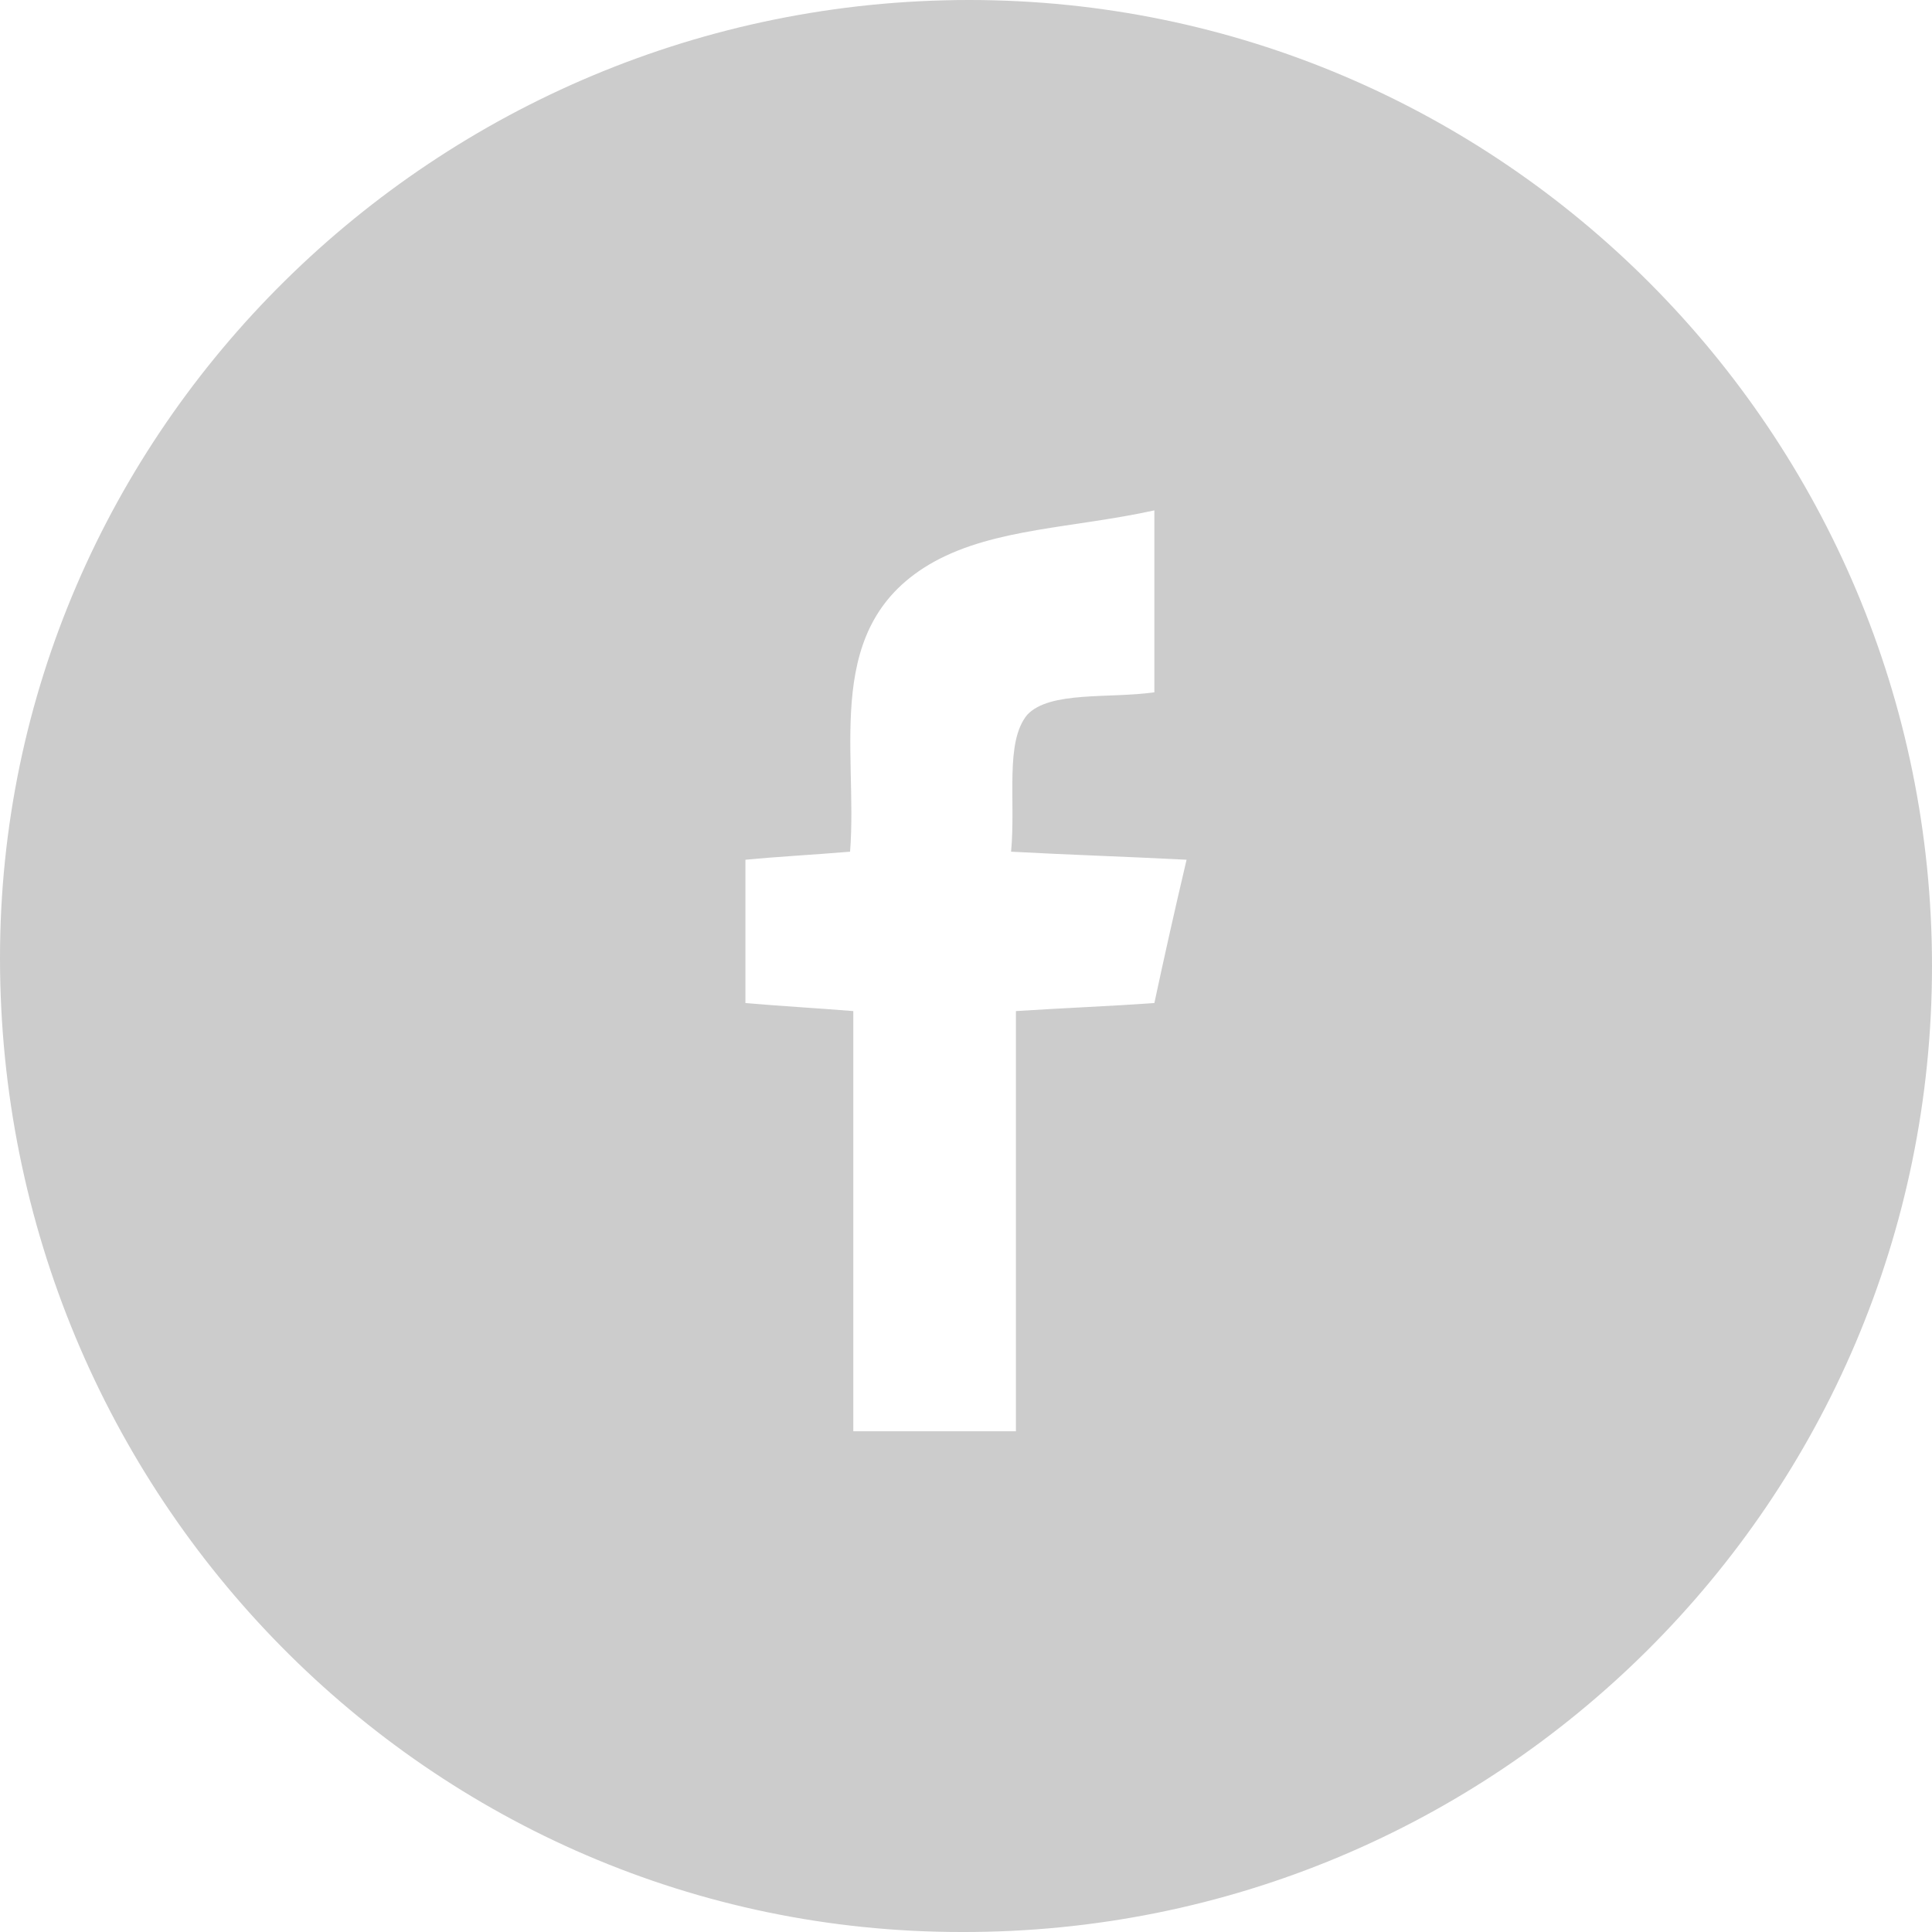
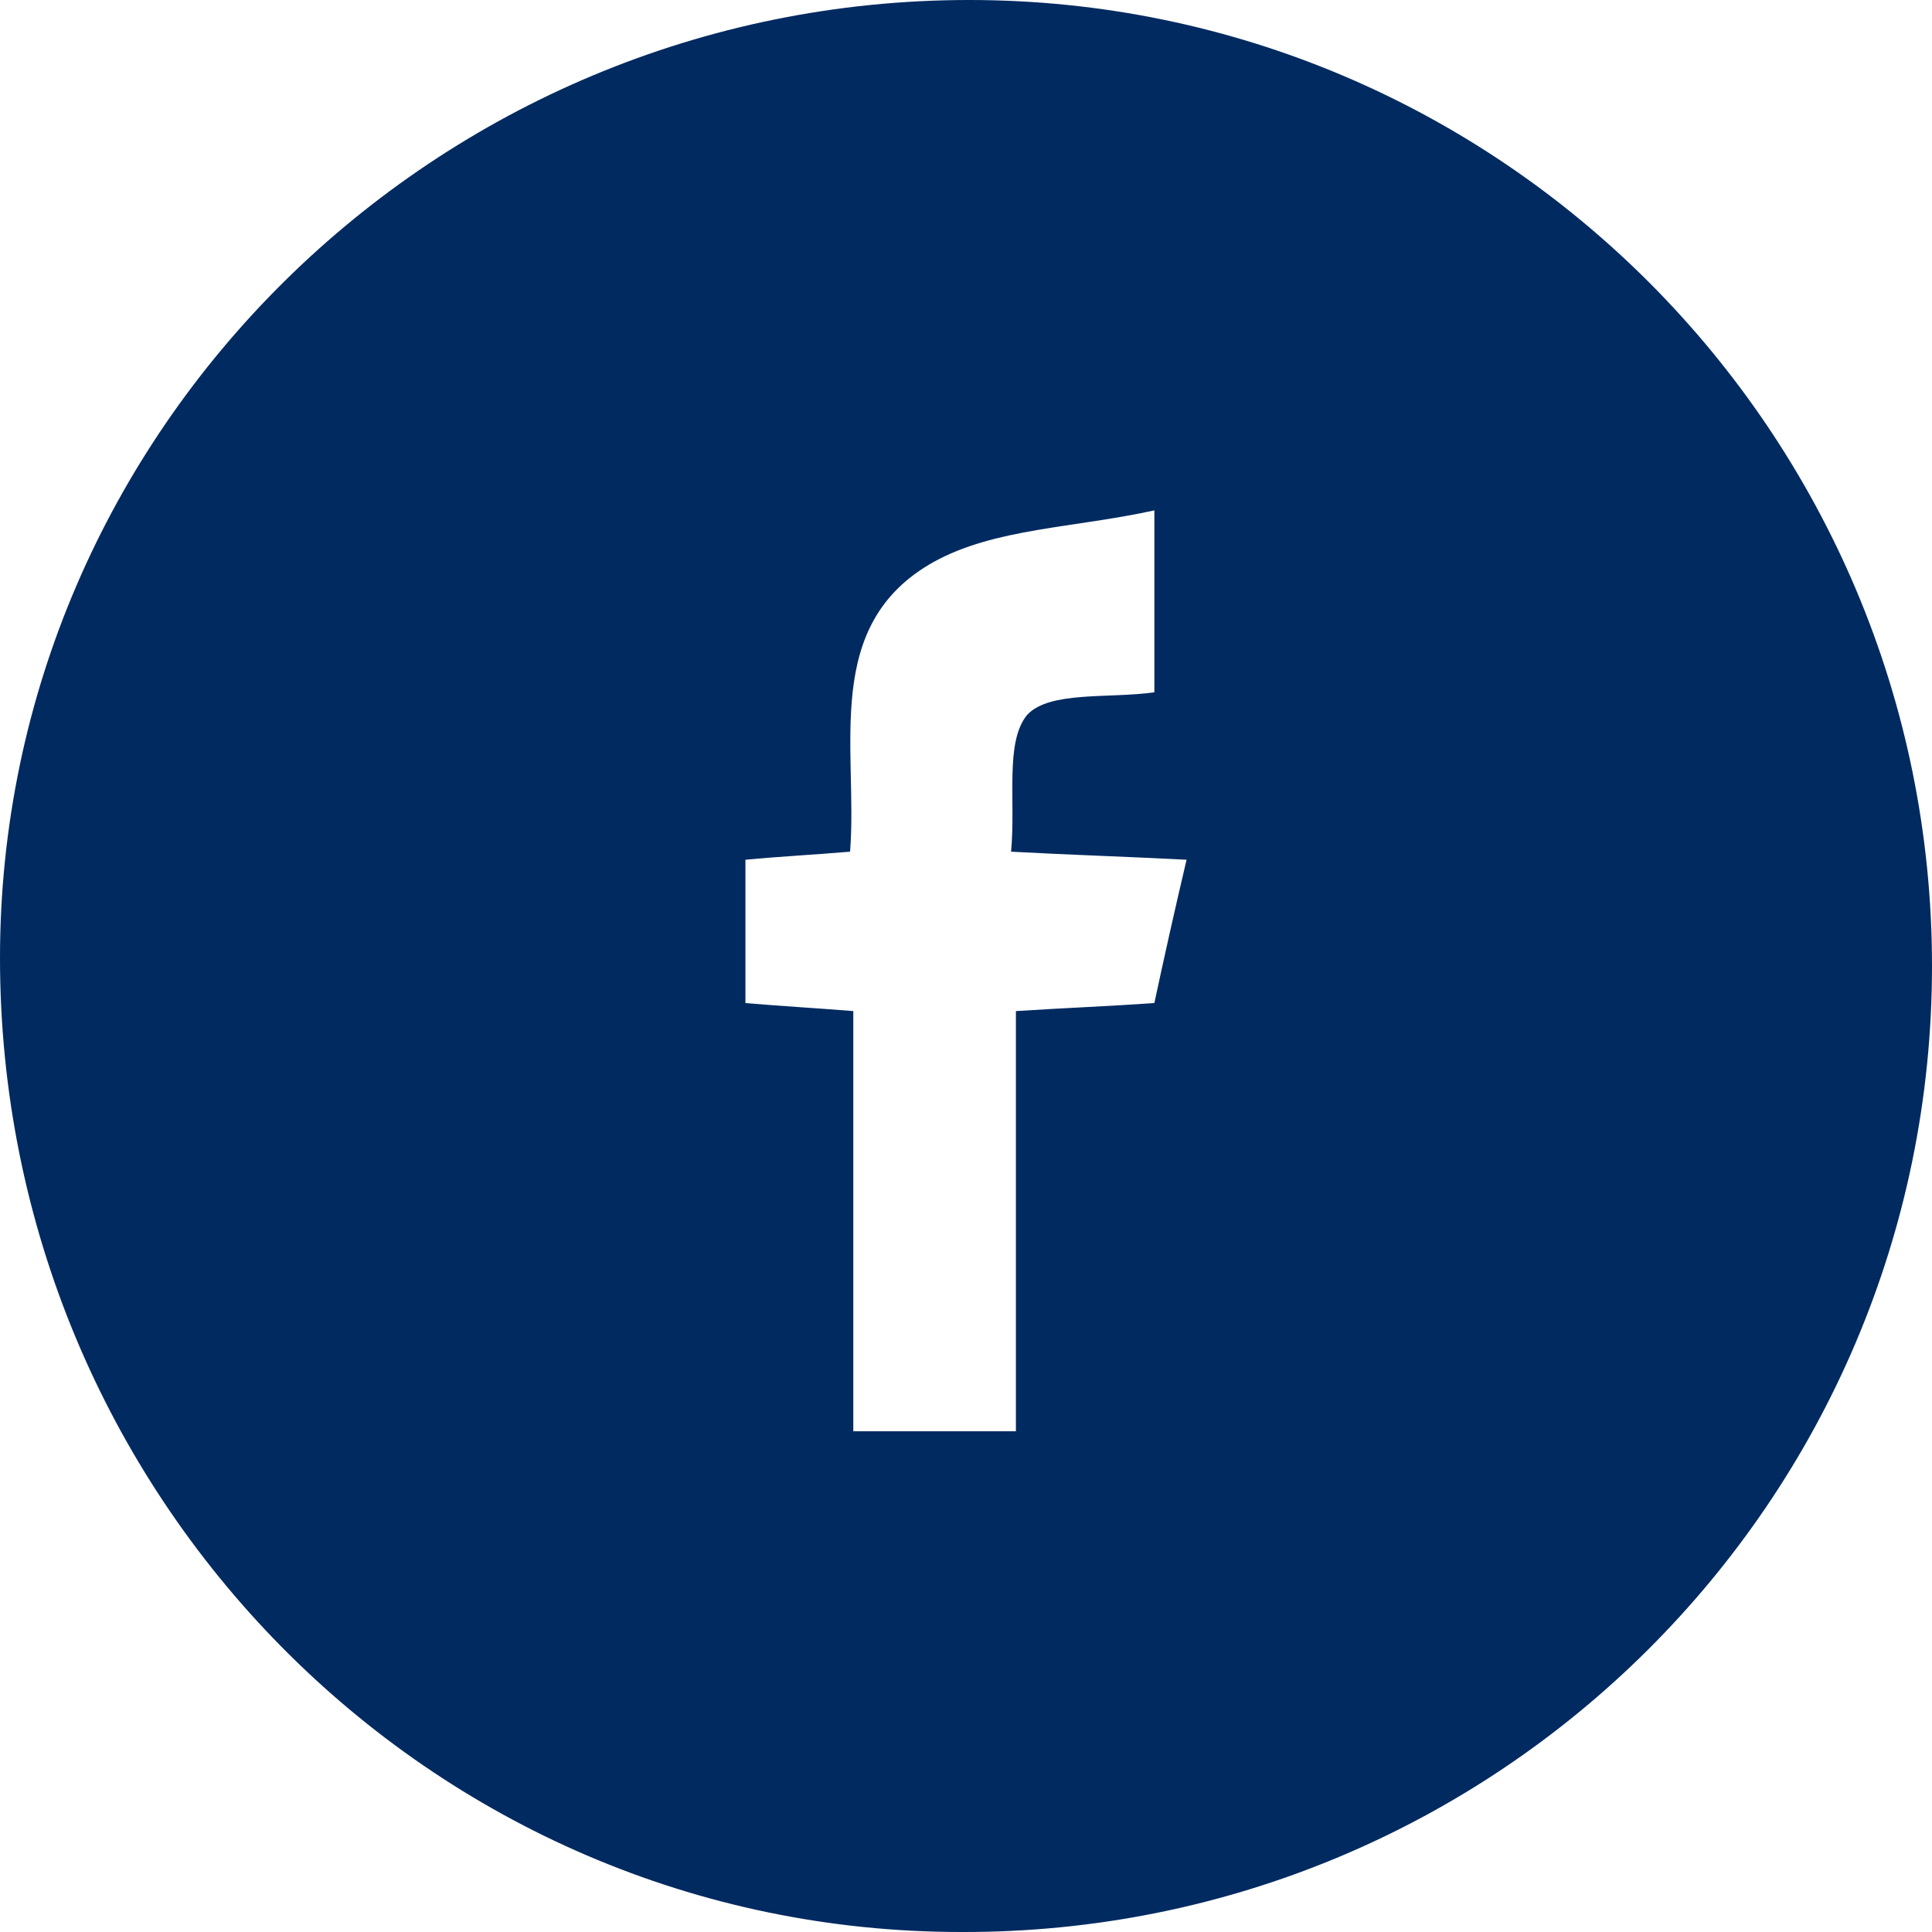
<svg xmlns="http://www.w3.org/2000/svg" version="1.1" id="Layer_1" x="0px" y="0px" viewBox="0 0 120 120" style="enable-background:new 0 0 120 120;" xml:space="preserve">
  <style type="text/css">
- 	.st0{fill:#CCCCCC;}
+ 	.st0{fill:#002A60;}
</style>
  <path class="st0" d="M60.2,0c33,0,59.8,26.9,59.8,60c0,33.2-27,60.1-60.3,60C26.7,120,0,92.9,0,59.5C0,26.7,27.1,0,60.2,0z   M73.7,53.4c-3.9-0.2-7.2-0.3-10.9-0.5c0.3-3.2-0.4-6.8,1-8.5c1.4-1.5,5.1-1,7.9-1.4c0-3.4,0-6.7,0-11.3c-5,1.1-9.9,1.1-13.7,3.2  c-7,3.9-4.7,11.6-5.2,18c-2.4,0.2-4.4,0.3-6.5,0.5c0,3.1,0,6,0,8.9c2.3,0.2,4.2,0.3,6.7,0.5c0,8.8,0,17.3,0,26.1c3.5,0,6.6,0,10.1,0  c0-8.9,0-17.4,0-26.1c3.1-0.2,5.8-0.3,8.6-0.5C72.3,59.5,72.9,56.8,73.7,53.4z" />
</svg>
